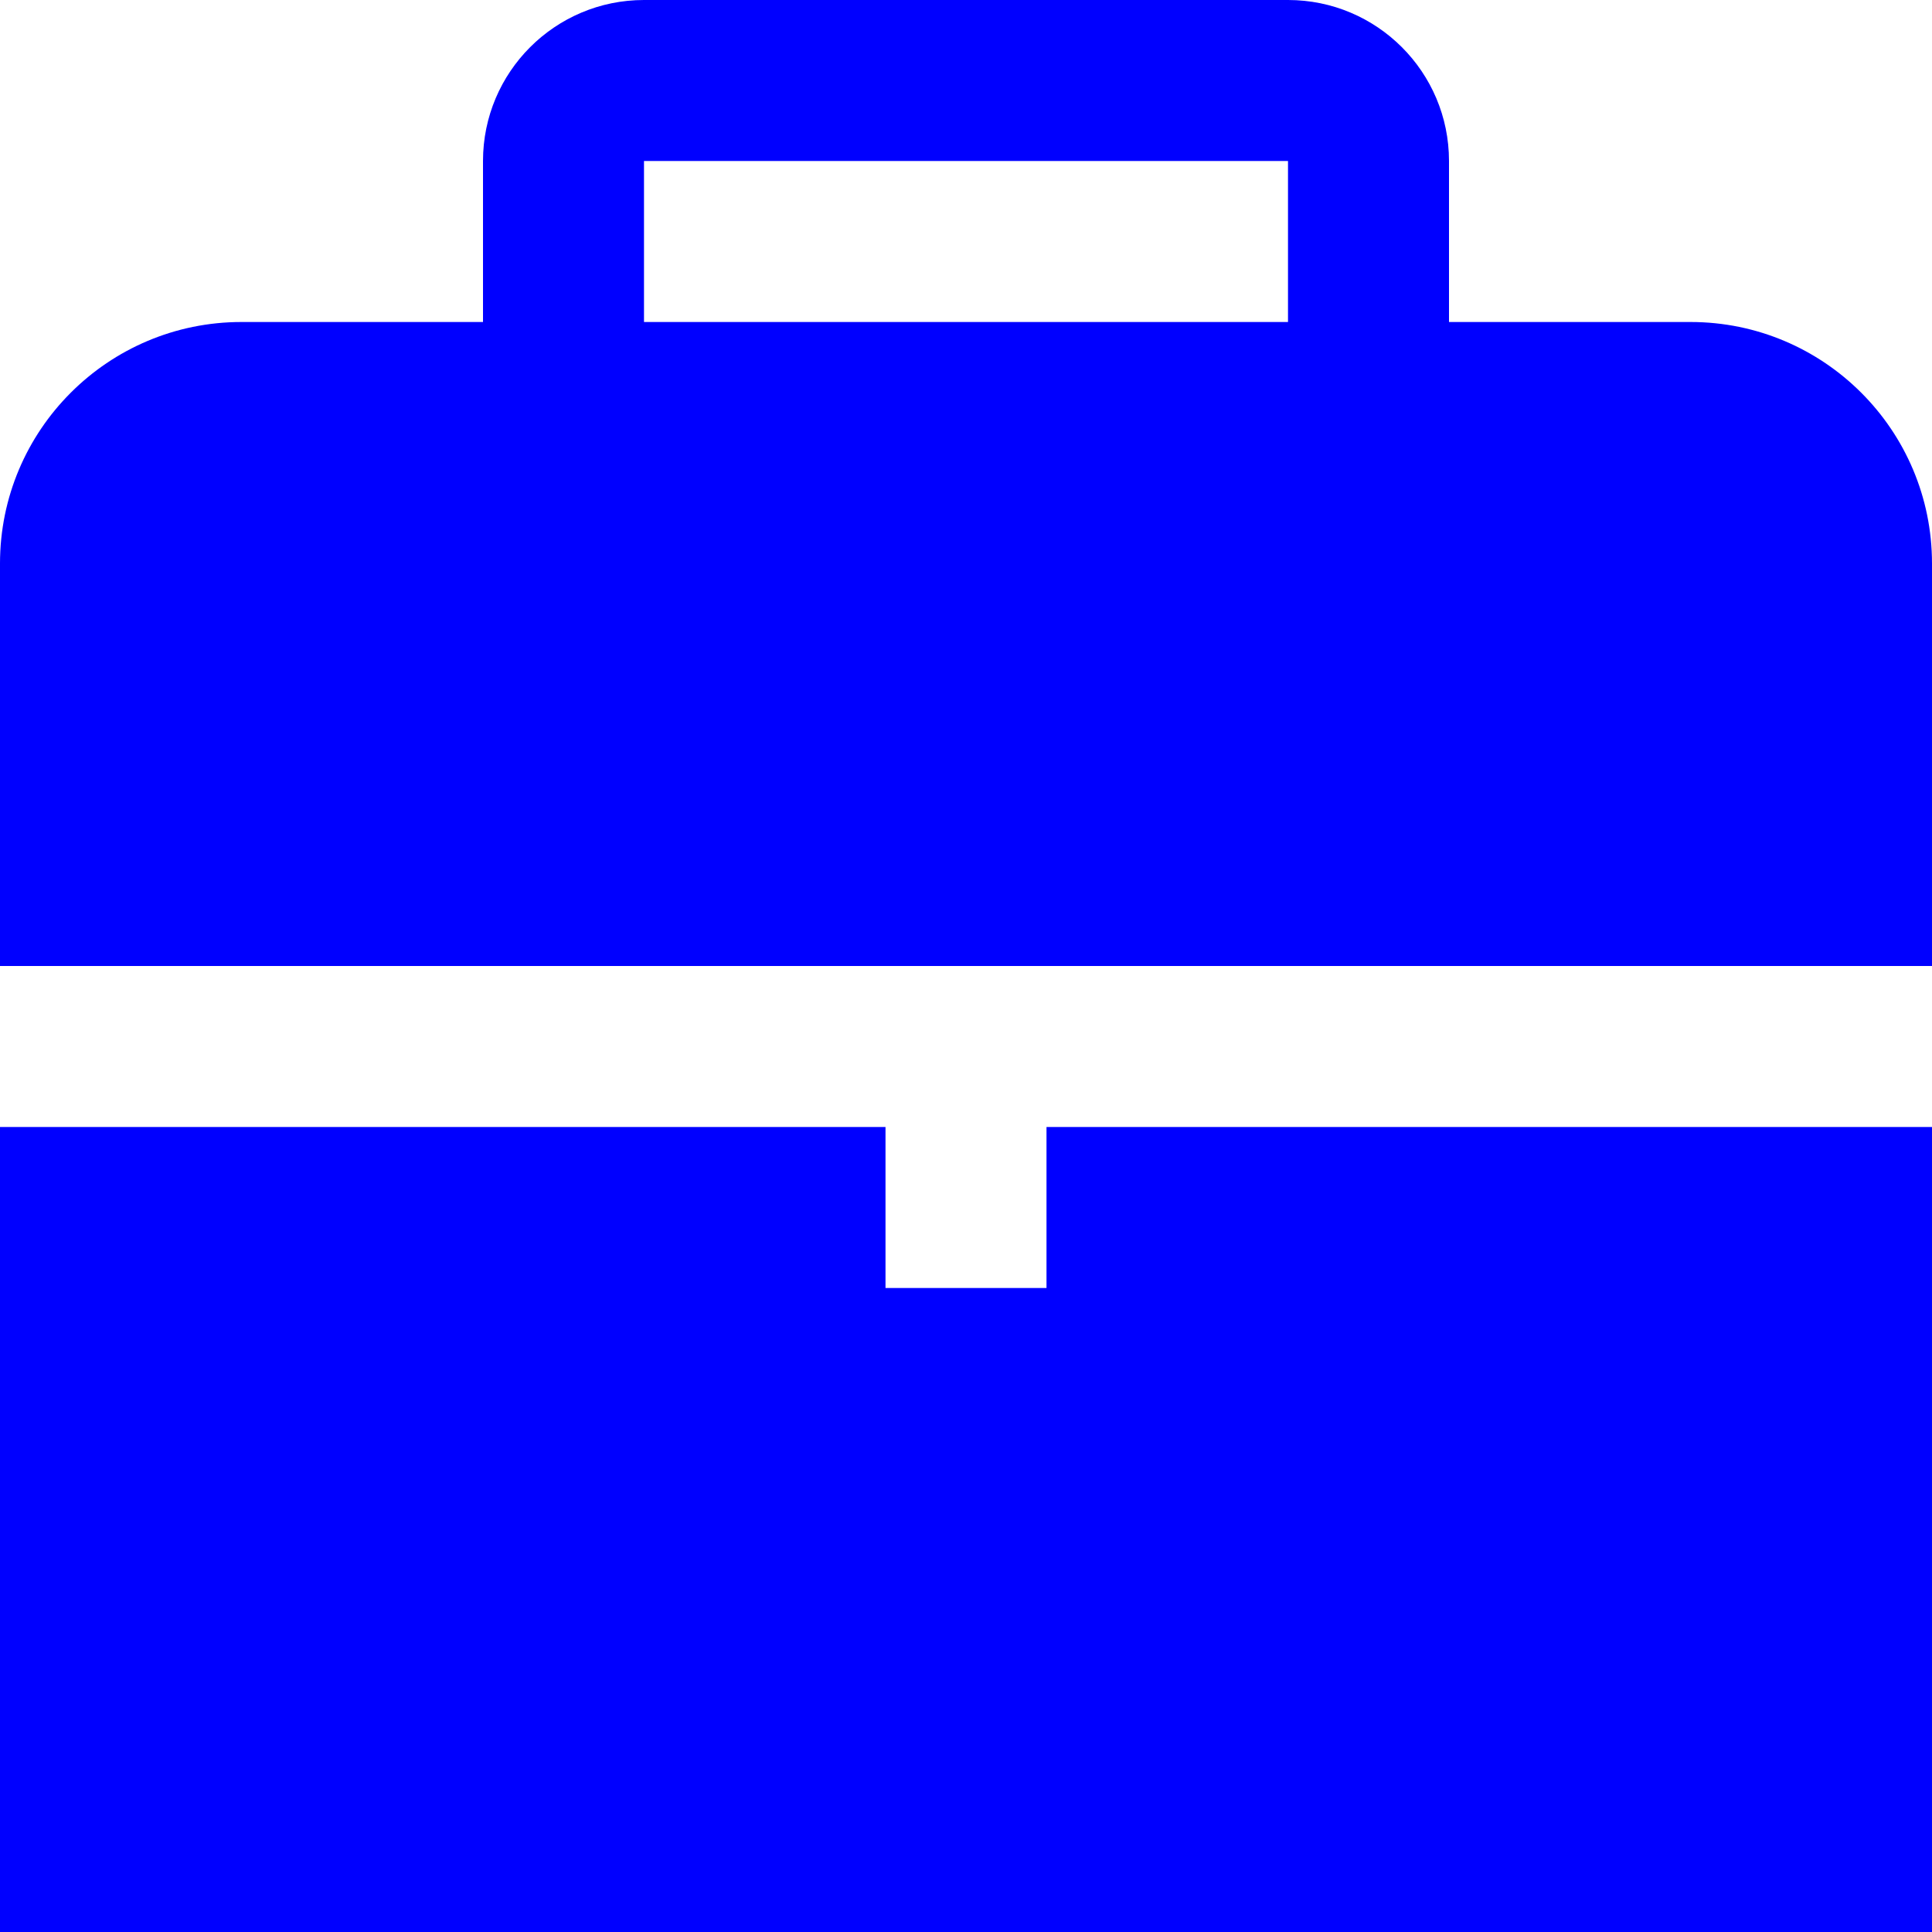
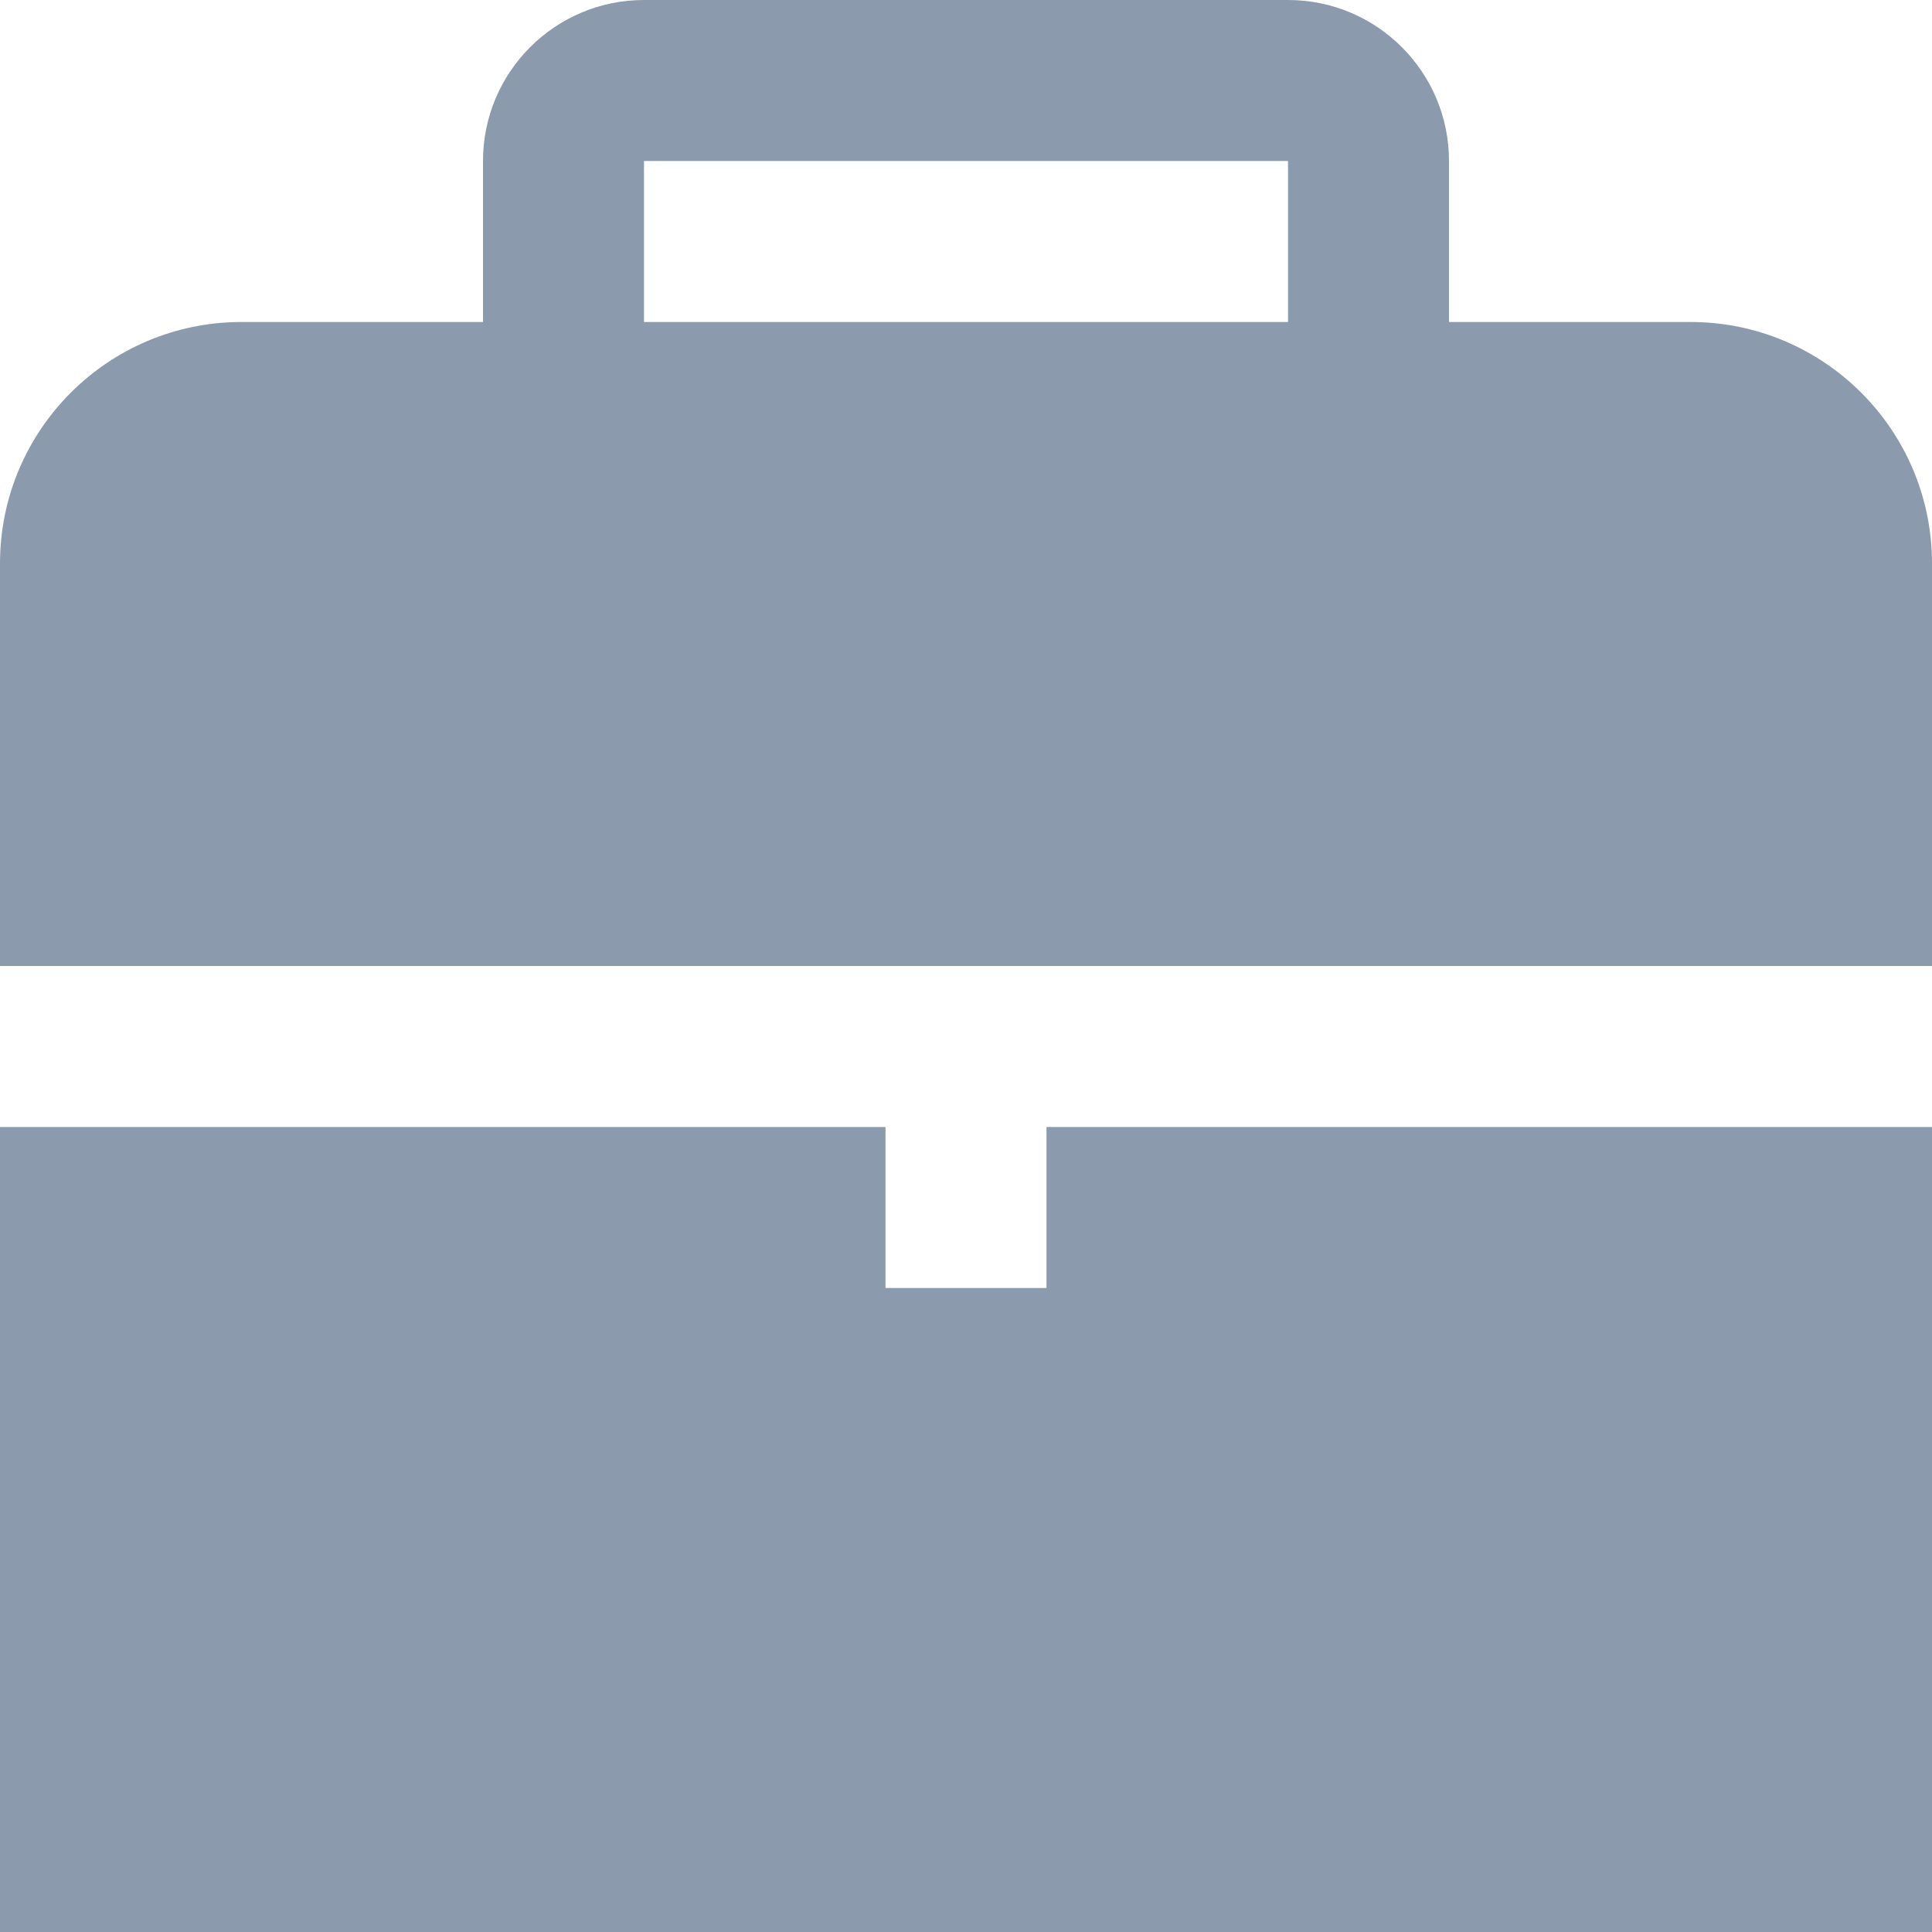
- <svg xmlns="http://www.w3.org/2000/svg" fill="blue" id="Layer_1" data-name="Layer 1" viewBox="0 0 24 24" width="512" height="512">
+ <svg xmlns="http://www.w3.org/2000/svg" fill="#8c9aae" id="Layer_1" data-name="Layer 1" viewBox="0 0 24 24" width="512" height="512">
  <polygon points="13 14 13 16 11 16 11 14 0 14 0 24 24 24 24 14 13 14" />
  <path d="M24,12V7a3,3,0,0,0-3-3H18V2a2,2,0,0,0-2-2H8A2,2,0,0,0,6,2V4H3A3,3,0,0,0,0,7v5ZM8,2h8V4H8Z" />
</svg>
